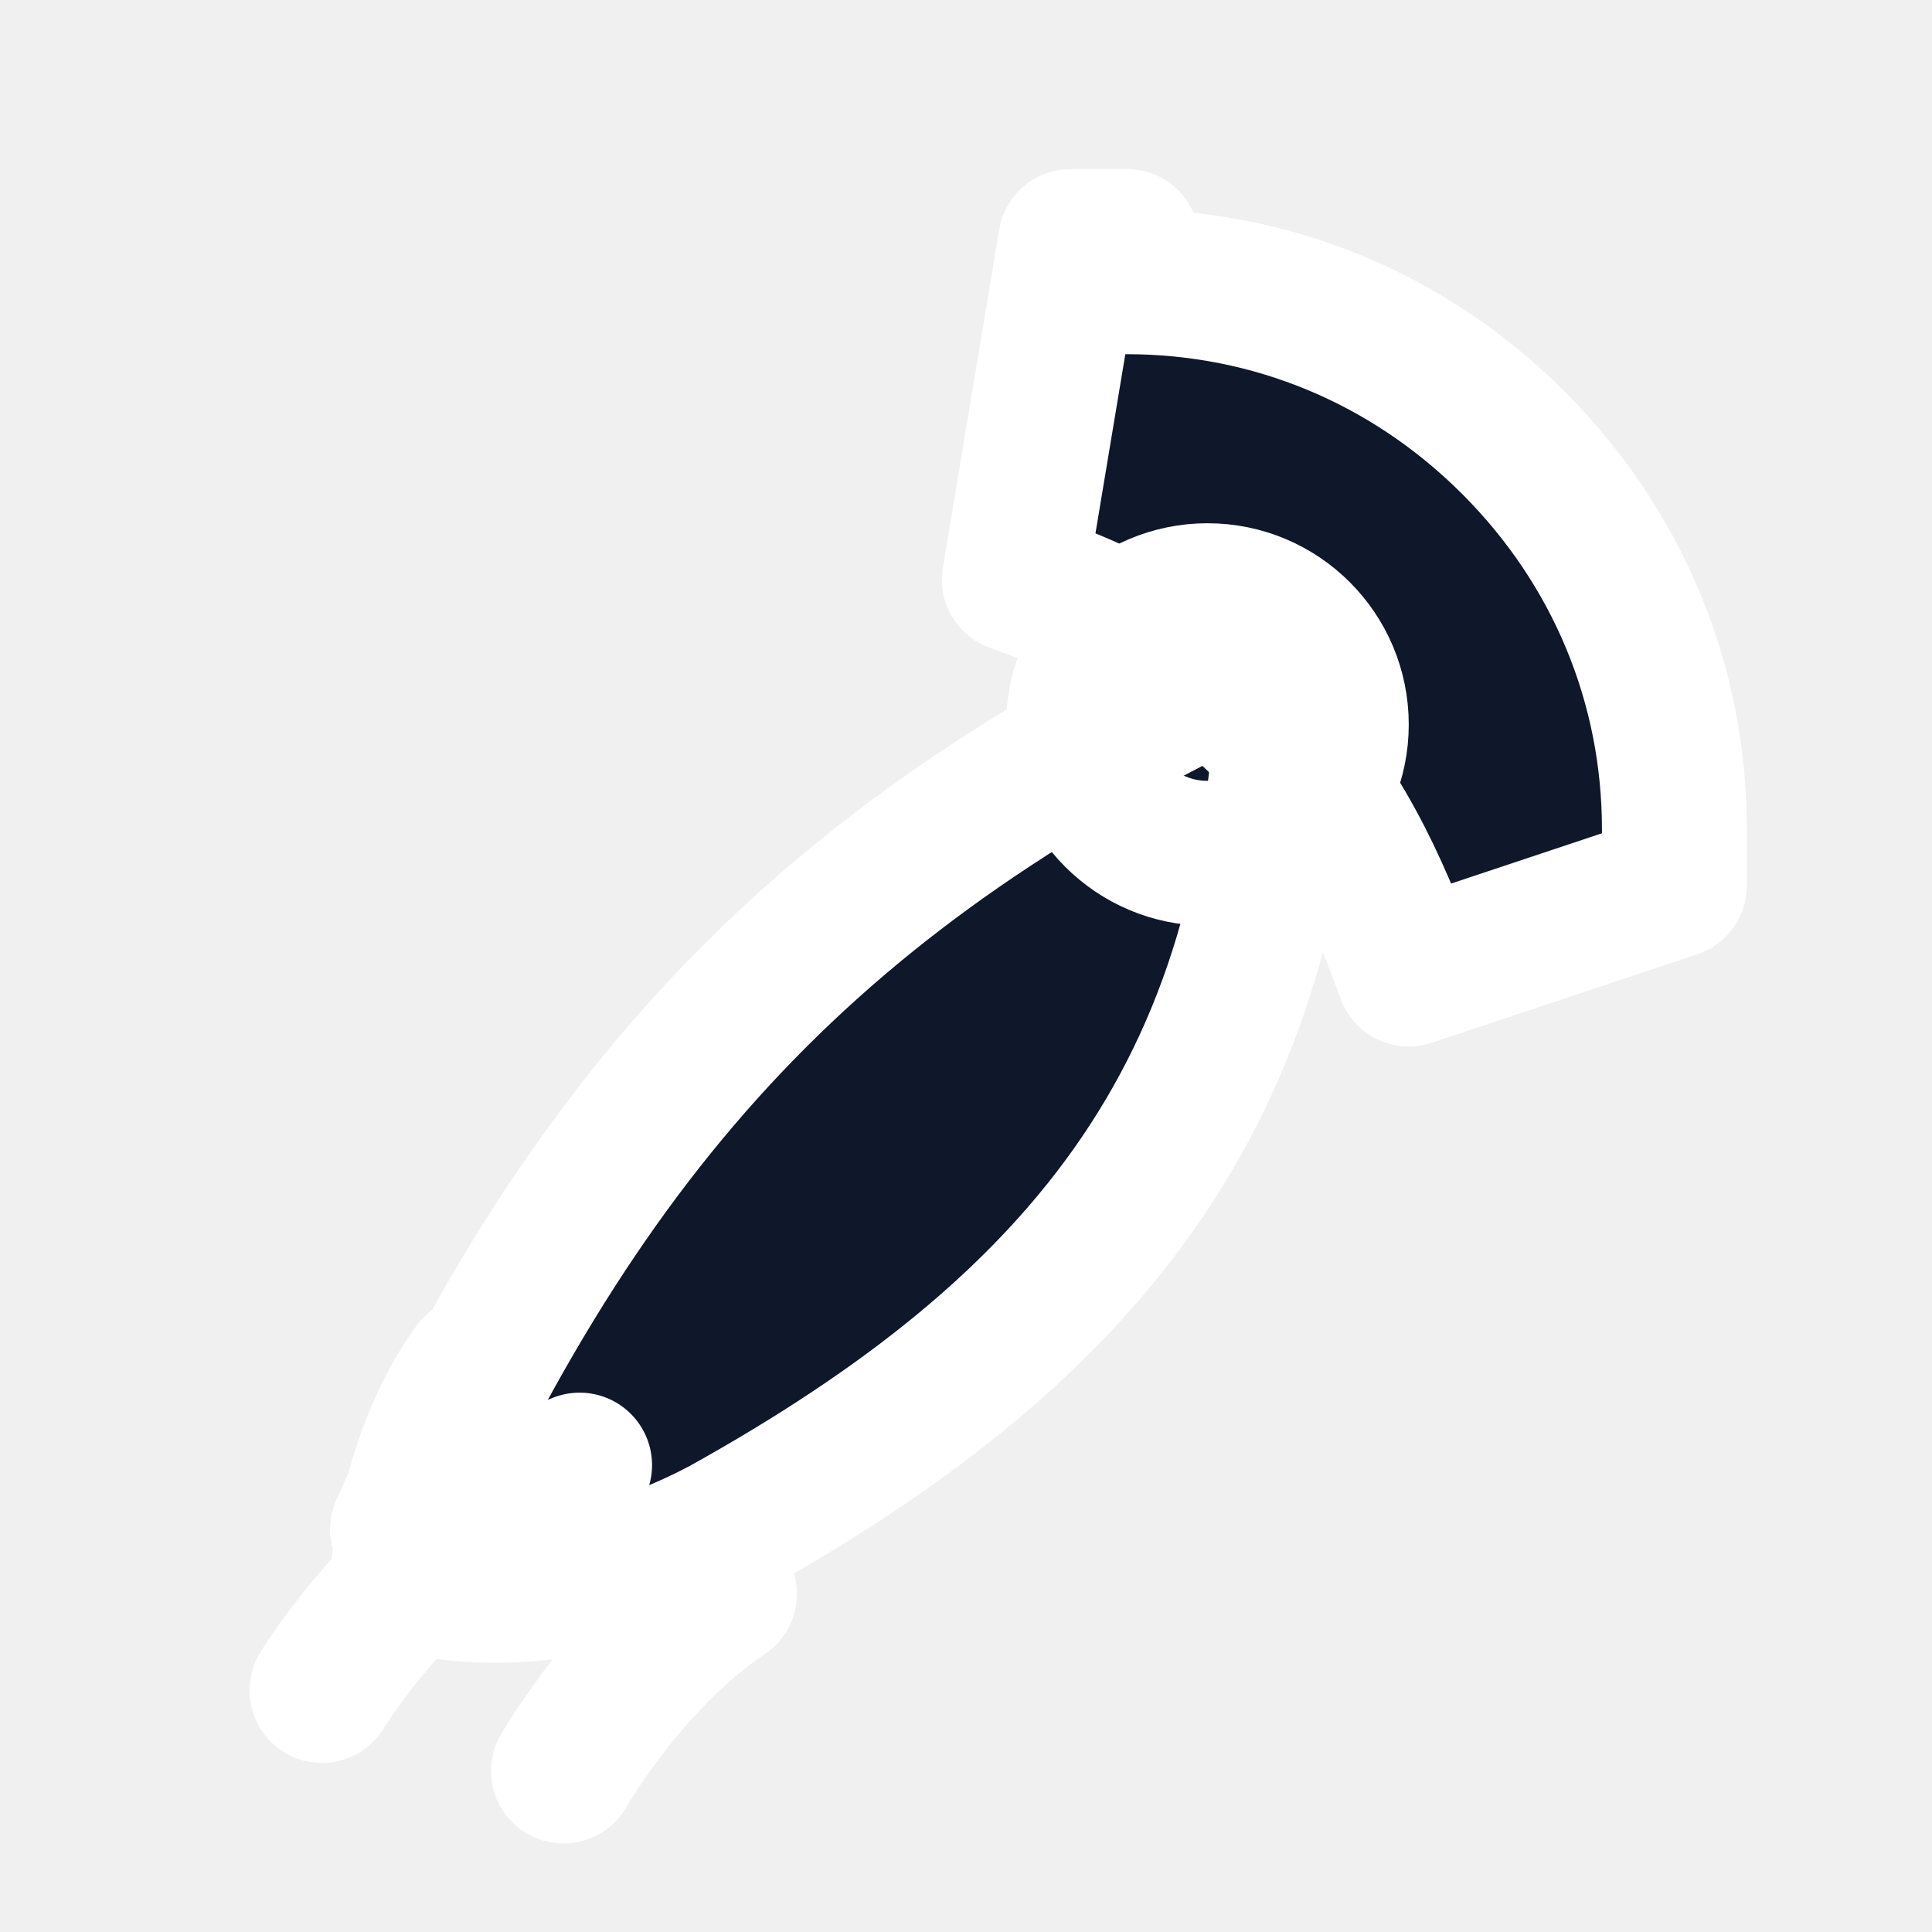
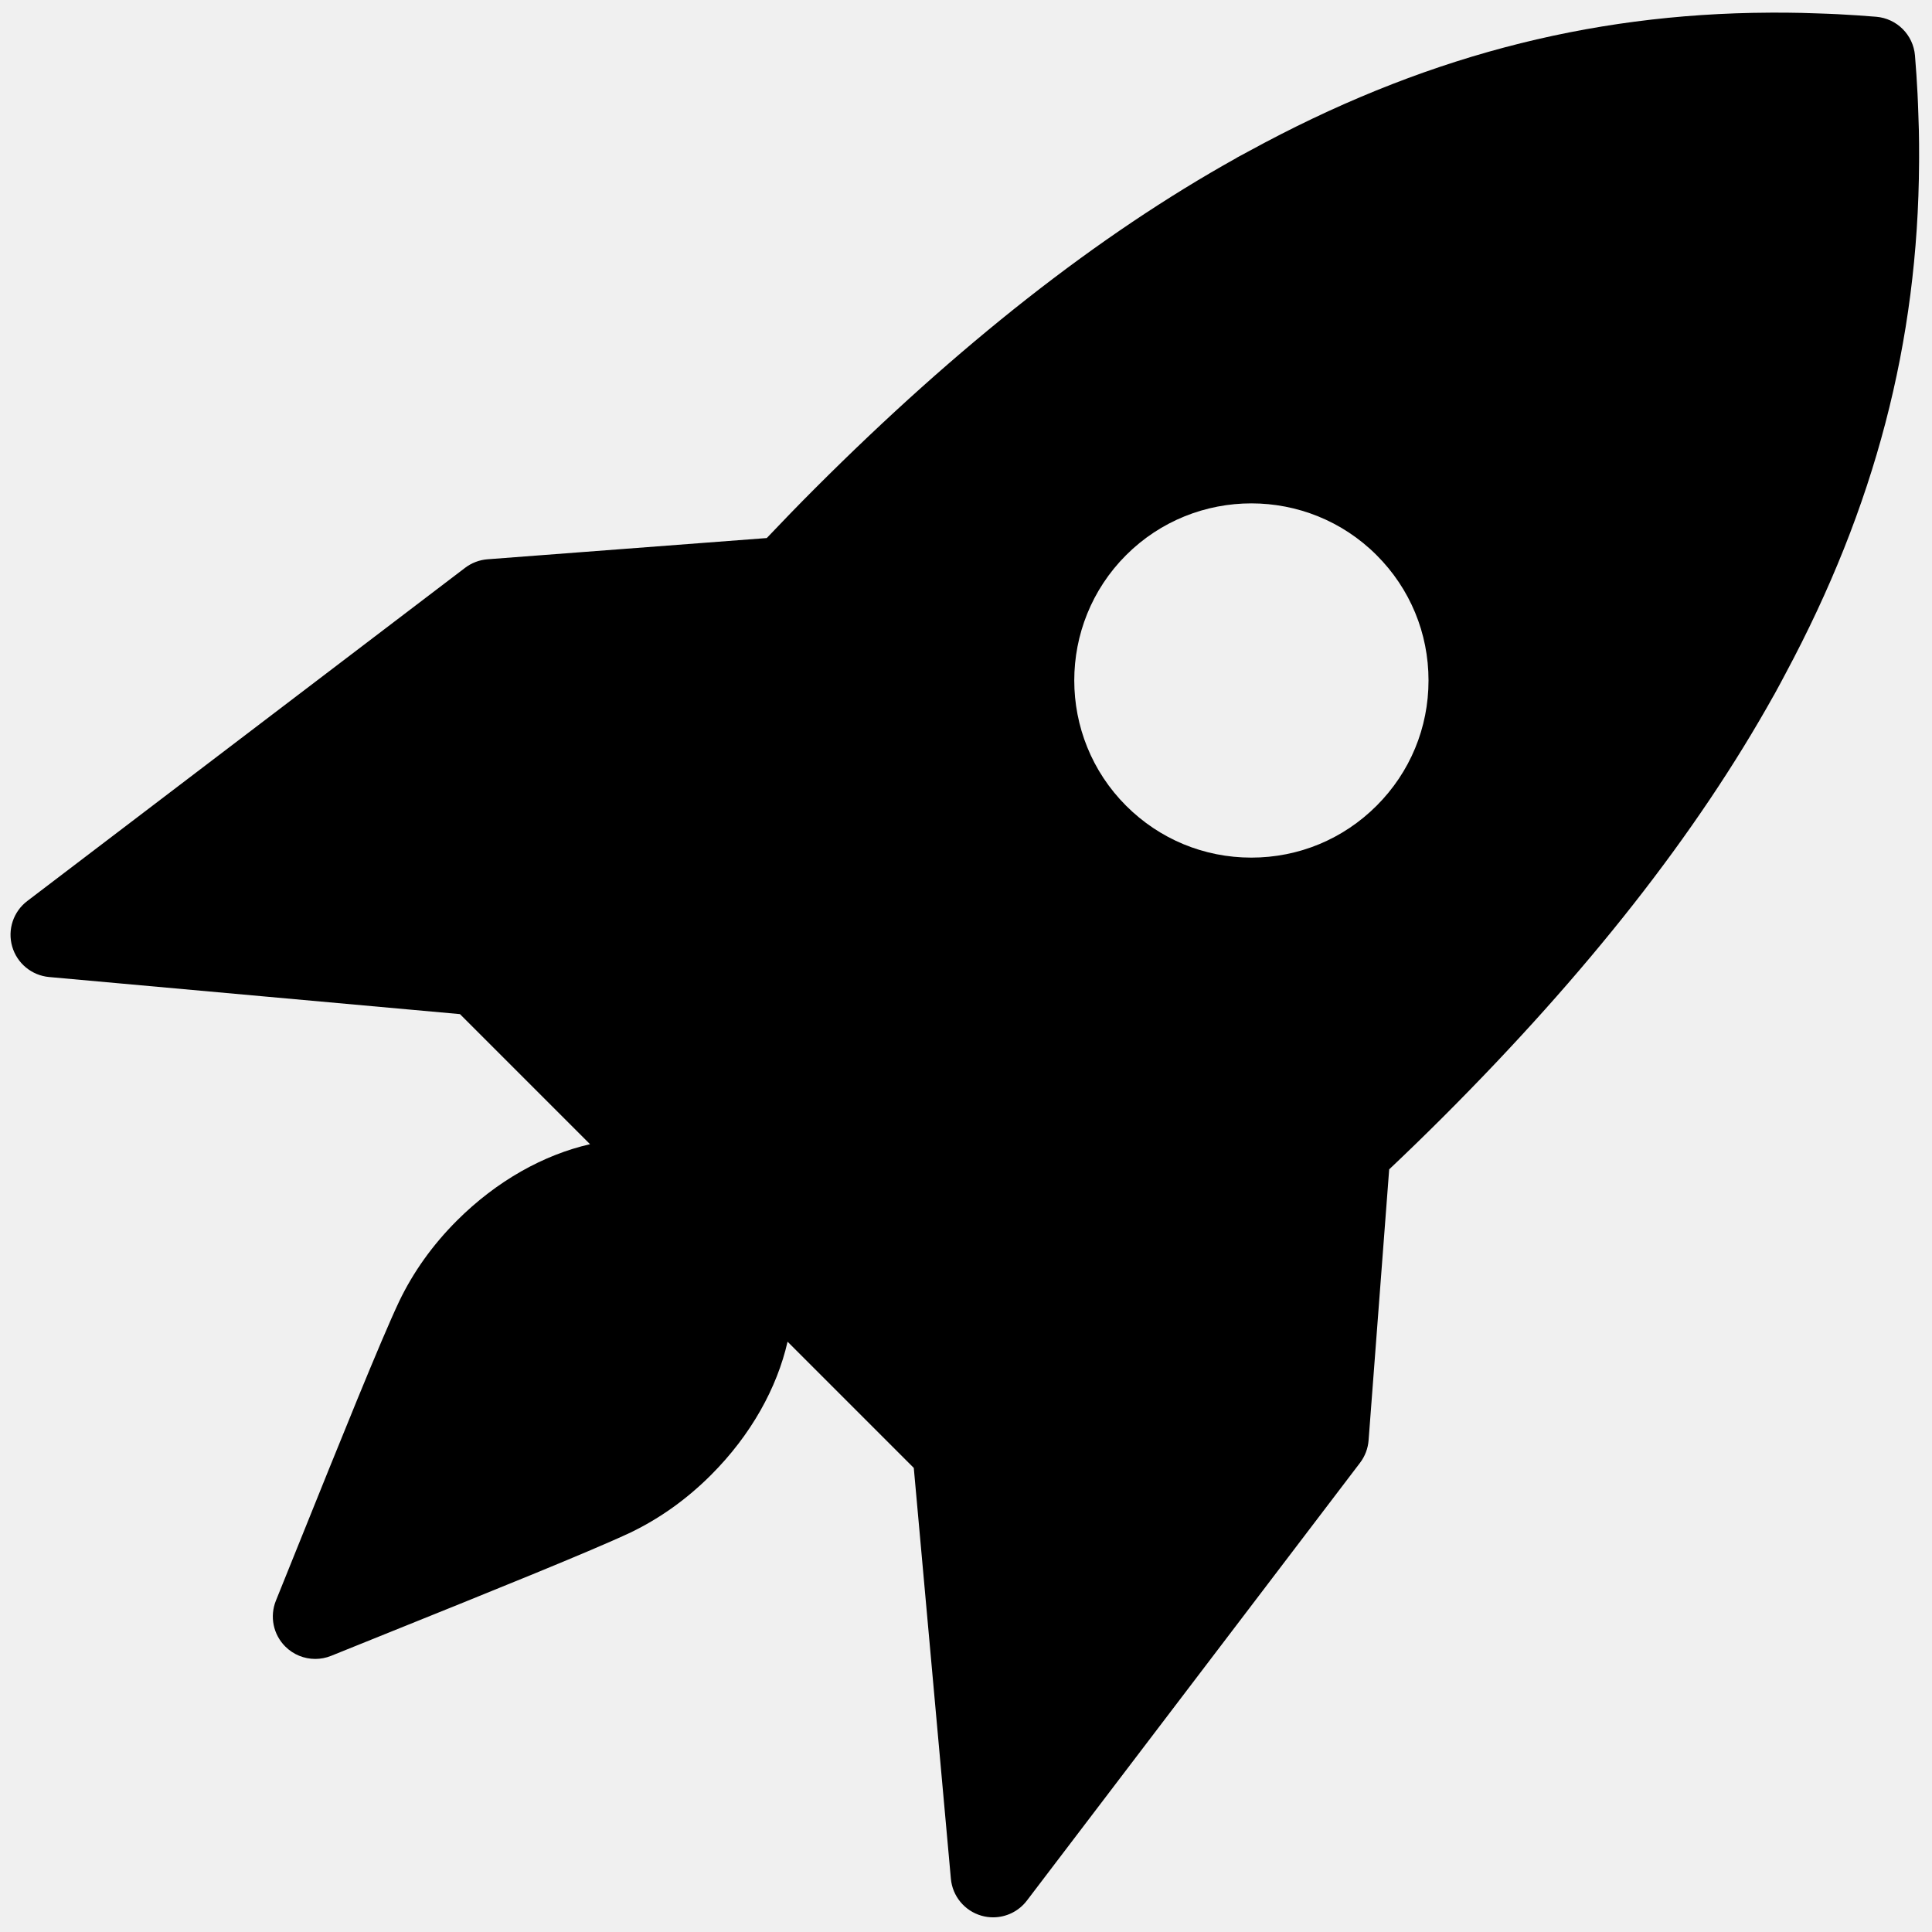
- <svg xmlns="http://www.w3.org/2000/svg" viewBox="0 0 24 24" fill="none" stroke="white" stroke-width="1.8" stroke-linecap="round" stroke-linejoin="round">
-   <path d="M5 19c2.5-5.5 5.5-8.5 11-11 0 5.5-2.5 8.5-7 11-1.5.8-3 .9-4 .6 0 0 .1-1.5.9-2.6Z" fill="#0f172a" />
-   <path d="M14 3.5c1.8 0 3.5.7 4.8 2s2 3 2 4.8v.7l-3.3 1.1c-.4-1.1-.9-2.2-1.8-3.1-.9-.9-2-1.4-3.1-1.8L13.3 3h.7Z" fill="#0f172a" />
-   <circle cx="15" cy="9" r="1.6" />
-   <path d="M4 21s1.2-2 3.2-2.8M7 22s.8-1.4 2-2.2" />
+ <svg xmlns="http://www.w3.org/2000/svg" version="1.1" width="256" height="256" viewBox="0 0 256 256" xml:space="preserve">
+   <g style="stroke: none; stroke-width: 0; stroke-dasharray: none; stroke-linecap: butt; stroke-linejoin: miter; stroke-miterlimit: 10; fill: none; fill-rule: nonzero; opacity: 1;" transform="translate(1.406593 1.406593) scale(2.81 2.81)">
+     <path d="M 89.983 5.63 c -0.006 -0.267 -0.016 -0.534 -0.026 -0.802 c -0.011 -0.299 -0.02 -0.597 -0.036 -0.897 c -0.031 -0.602 -0.07 -1.207 -0.121 -1.814 c -0.081 -0.973 -0.854 -1.745 -1.827 -1.827 c -0.607 -0.051 -1.21 -0.089 -1.811 -0.121 c -0.305 -0.016 -0.607 -0.025 -0.909 -0.036 c -0.262 -0.009 -0.525 -0.02 -0.786 -0.025 c -0.437 -0.01 -0.871 -0.013 -1.304 -0.013 c -0.072 0 -0.145 0 -0.217 0.001 c -8.628 0.042 -16.548 2.16 -24.544 6.526 C 58.261 6.7 58.12 6.773 57.979 6.85 c -0.05 0.028 -0.099 0.052 -0.149 0.08 c -0.011 0.006 -0.02 0.016 -0.031 0.022 c -6.556 3.654 -13.101 8.811 -19.875 15.585 c -0.77 0.77 -1.523 1.55 -2.268 2.334 l -13.164 1.001 c -0.385 0.029 -0.753 0.169 -1.06 0.402 L 0.785 41.987 c -0.657 0.5 -0.94 1.352 -0.711 2.145 c 0.228 0.793 0.92 1.364 1.742 1.439 l 19.373 1.749 l 6.134 6.134 c -2.174 0.497 -4.389 1.715 -6.286 3.611 c -1.136 1.137 -2.048 2.411 -2.716 3.803 c -0.873 1.849 -2.79 6.61 -4.82 11.651 l -0.991 2.459 c -0.3 0.744 -0.127 1.595 0.441 2.162 c 0.382 0.383 0.894 0.586 1.415 0.586 c 0.251 0 0.505 -0.048 0.748 -0.146 l 2.547 -1.027 c 5 -2.014 9.723 -3.917 11.576 -4.79 c 1.38 -0.664 2.655 -1.576 3.79 -2.711 c 1.896 -1.896 3.113 -4.111 3.61 -6.285 l 5.952 5.952 l 1.749 19.372 c 0.074 0.822 0.646 1.514 1.439 1.742 c 0.183 0.053 0.369 0.078 0.553 0.078 c 0.614 0 1.207 -0.283 1.592 -0.789 l 15.711 -20.646 c 0.233 -0.307 0.373 -0.675 0.402 -1.06 l 0.971 -12.775 c 0.857 -0.811 1.706 -1.635 2.547 -2.475 c 6.779 -6.779 11.939 -13.327 15.594 -19.887 c 0.004 -0.007 0.01 -0.013 0.014 -0.02 c 0.018 -0.032 0.033 -0.063 0.051 -0.095 c 0.167 -0.301 0.326 -0.602 0.486 -0.904 c 4.207 -7.847 6.251 -15.635 6.295 -24.099 c 0.001 -0.083 0.001 -0.165 0.001 -0.248 C 89.996 6.488 89.993 6.06 89.983 5.63 z M 64.413 37.493 c -1.577 1.577 -3.675 2.447 -5.907 2.447 c -2.231 0 -4.329 -0.869 -5.907 -2.447 c -3.257 -3.258 -3.257 -8.557 0 -11.815 v 0 c 3.259 -3.257 8.559 -3.255 11.814 0 c 1.578 1.577 2.448 3.675 2.448 5.907 S 65.992 35.915 64.413 37.493 z" style="stroke: none; stroke-width: 1; stroke-dasharray: none; stroke-linecap: butt; stroke-linejoin: miter; stroke-miterlimit: 10; fill: rgb(0,0,0); fill-rule: nonzero; opacity: 1;" transform=" matrix(1 0 0 1 0 0) " stroke-linecap="round" />
+   </g>
</svg>
